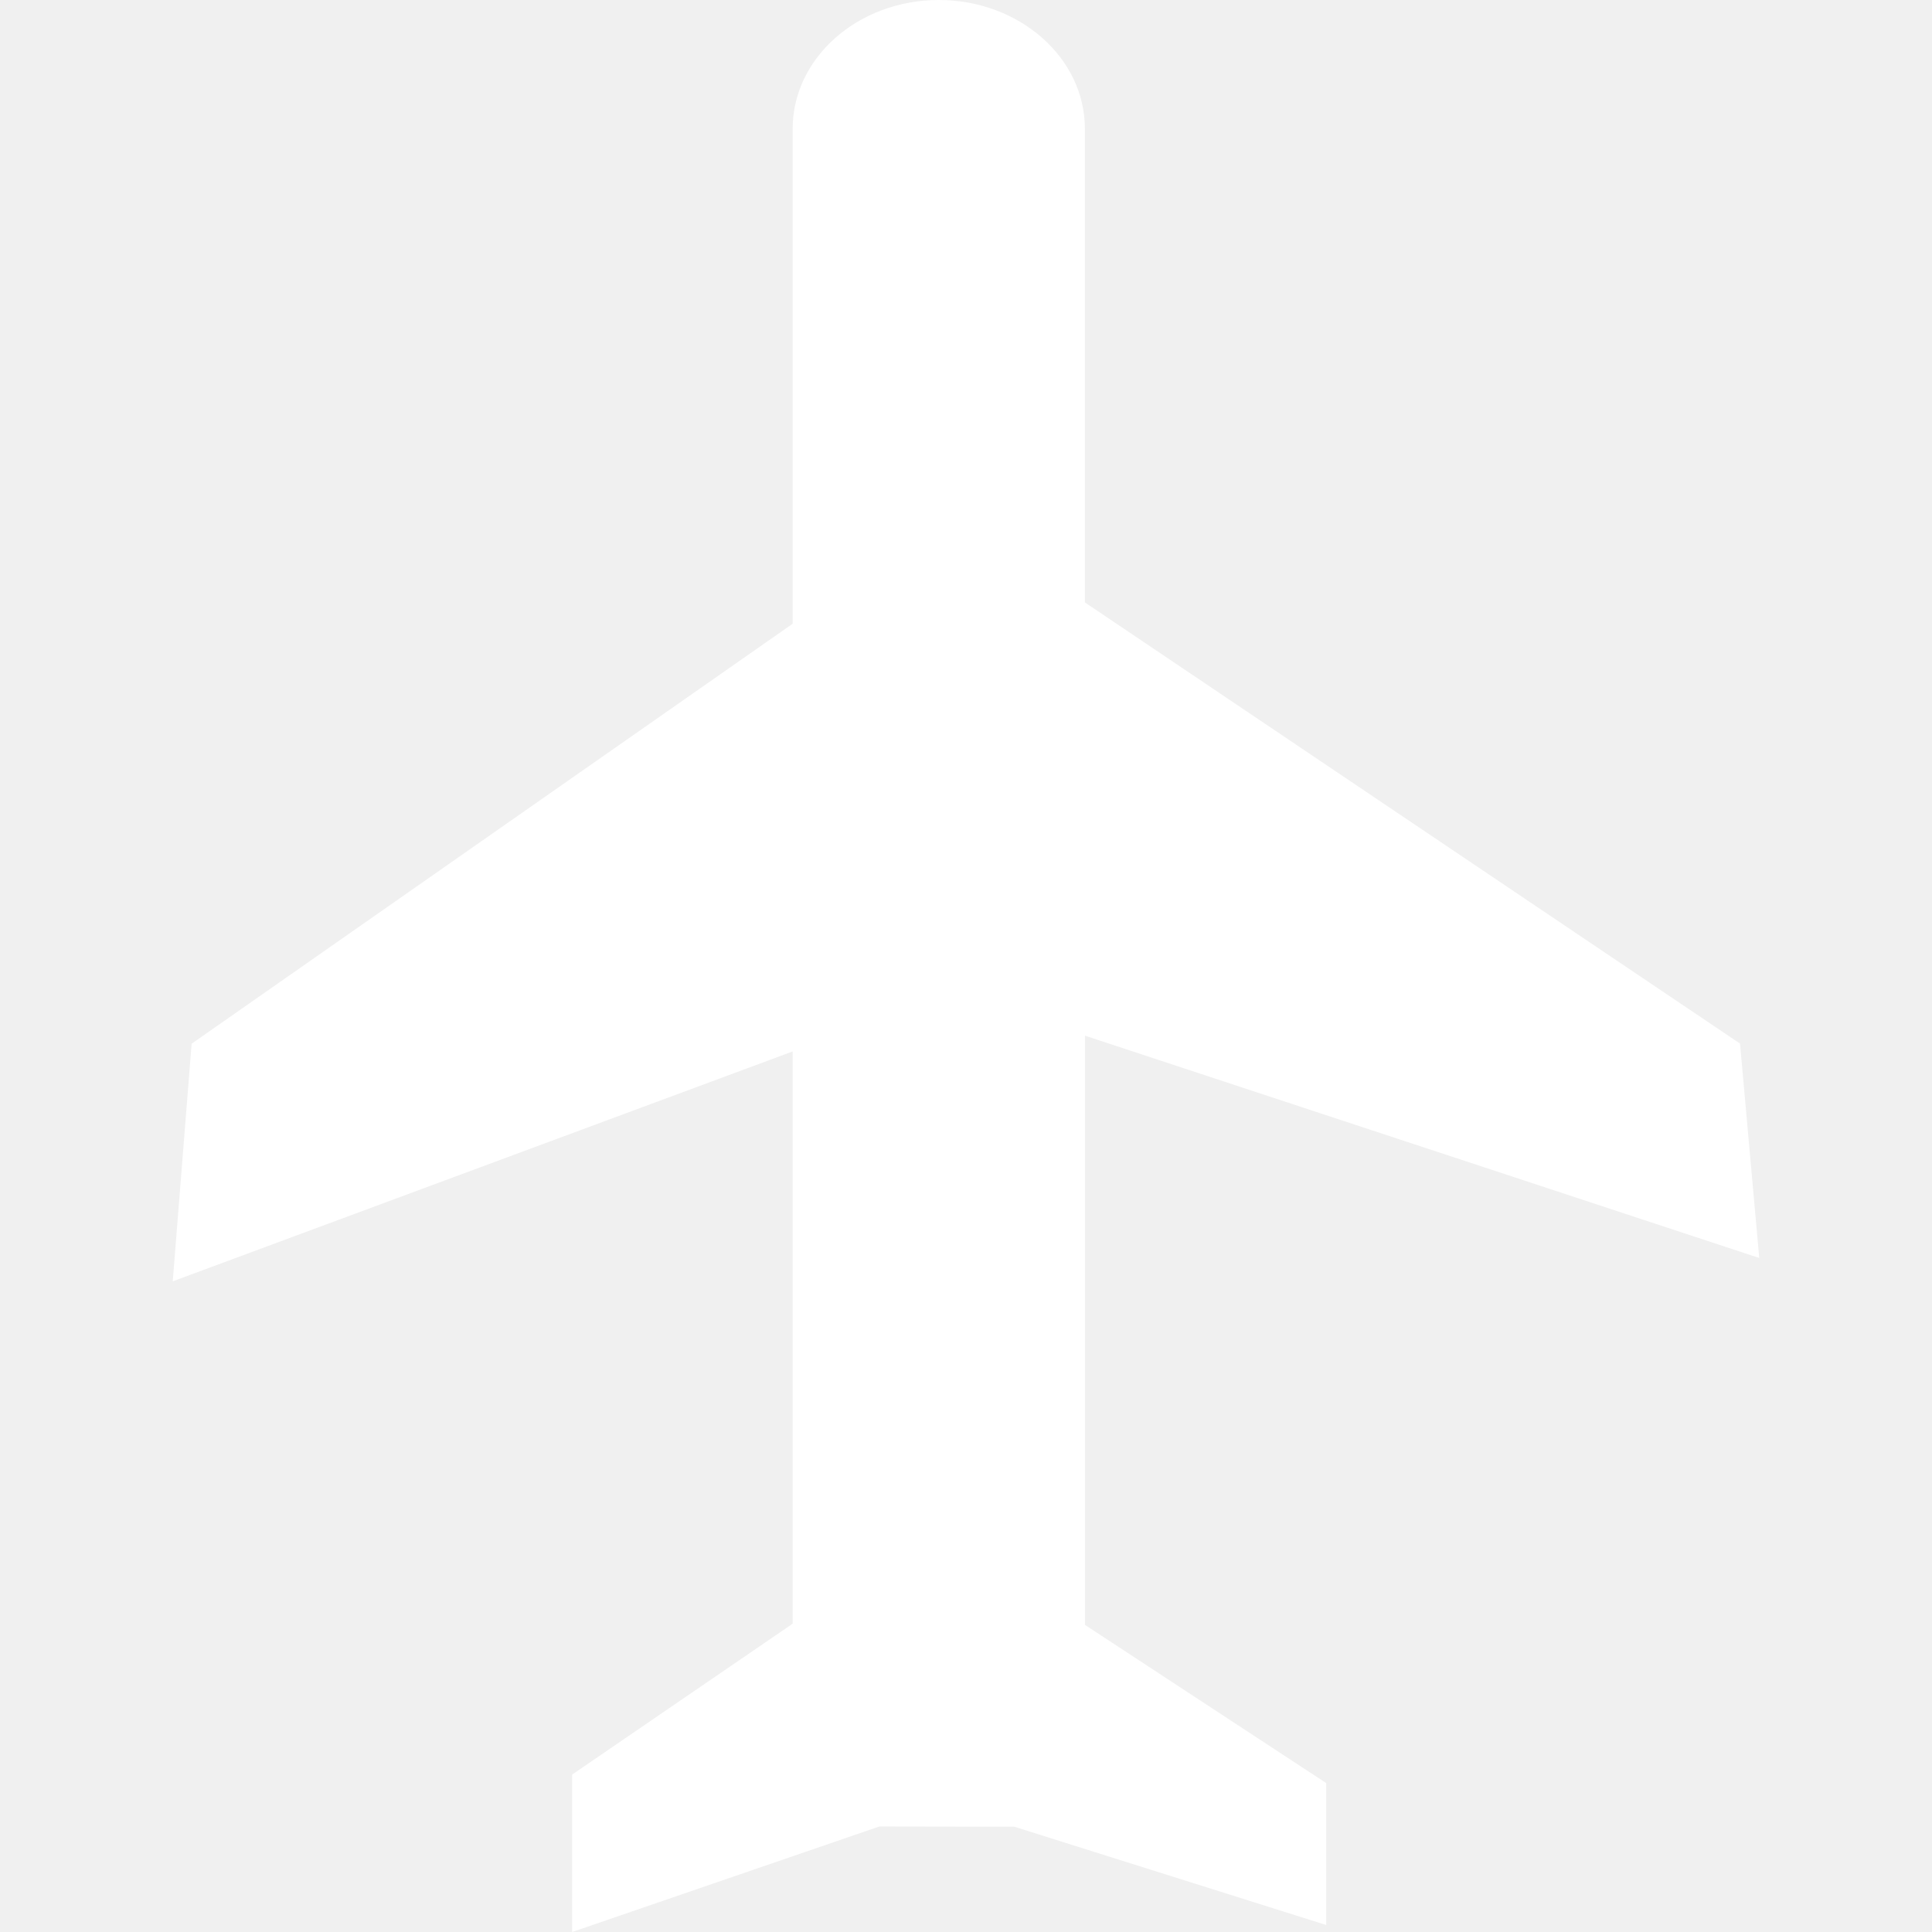
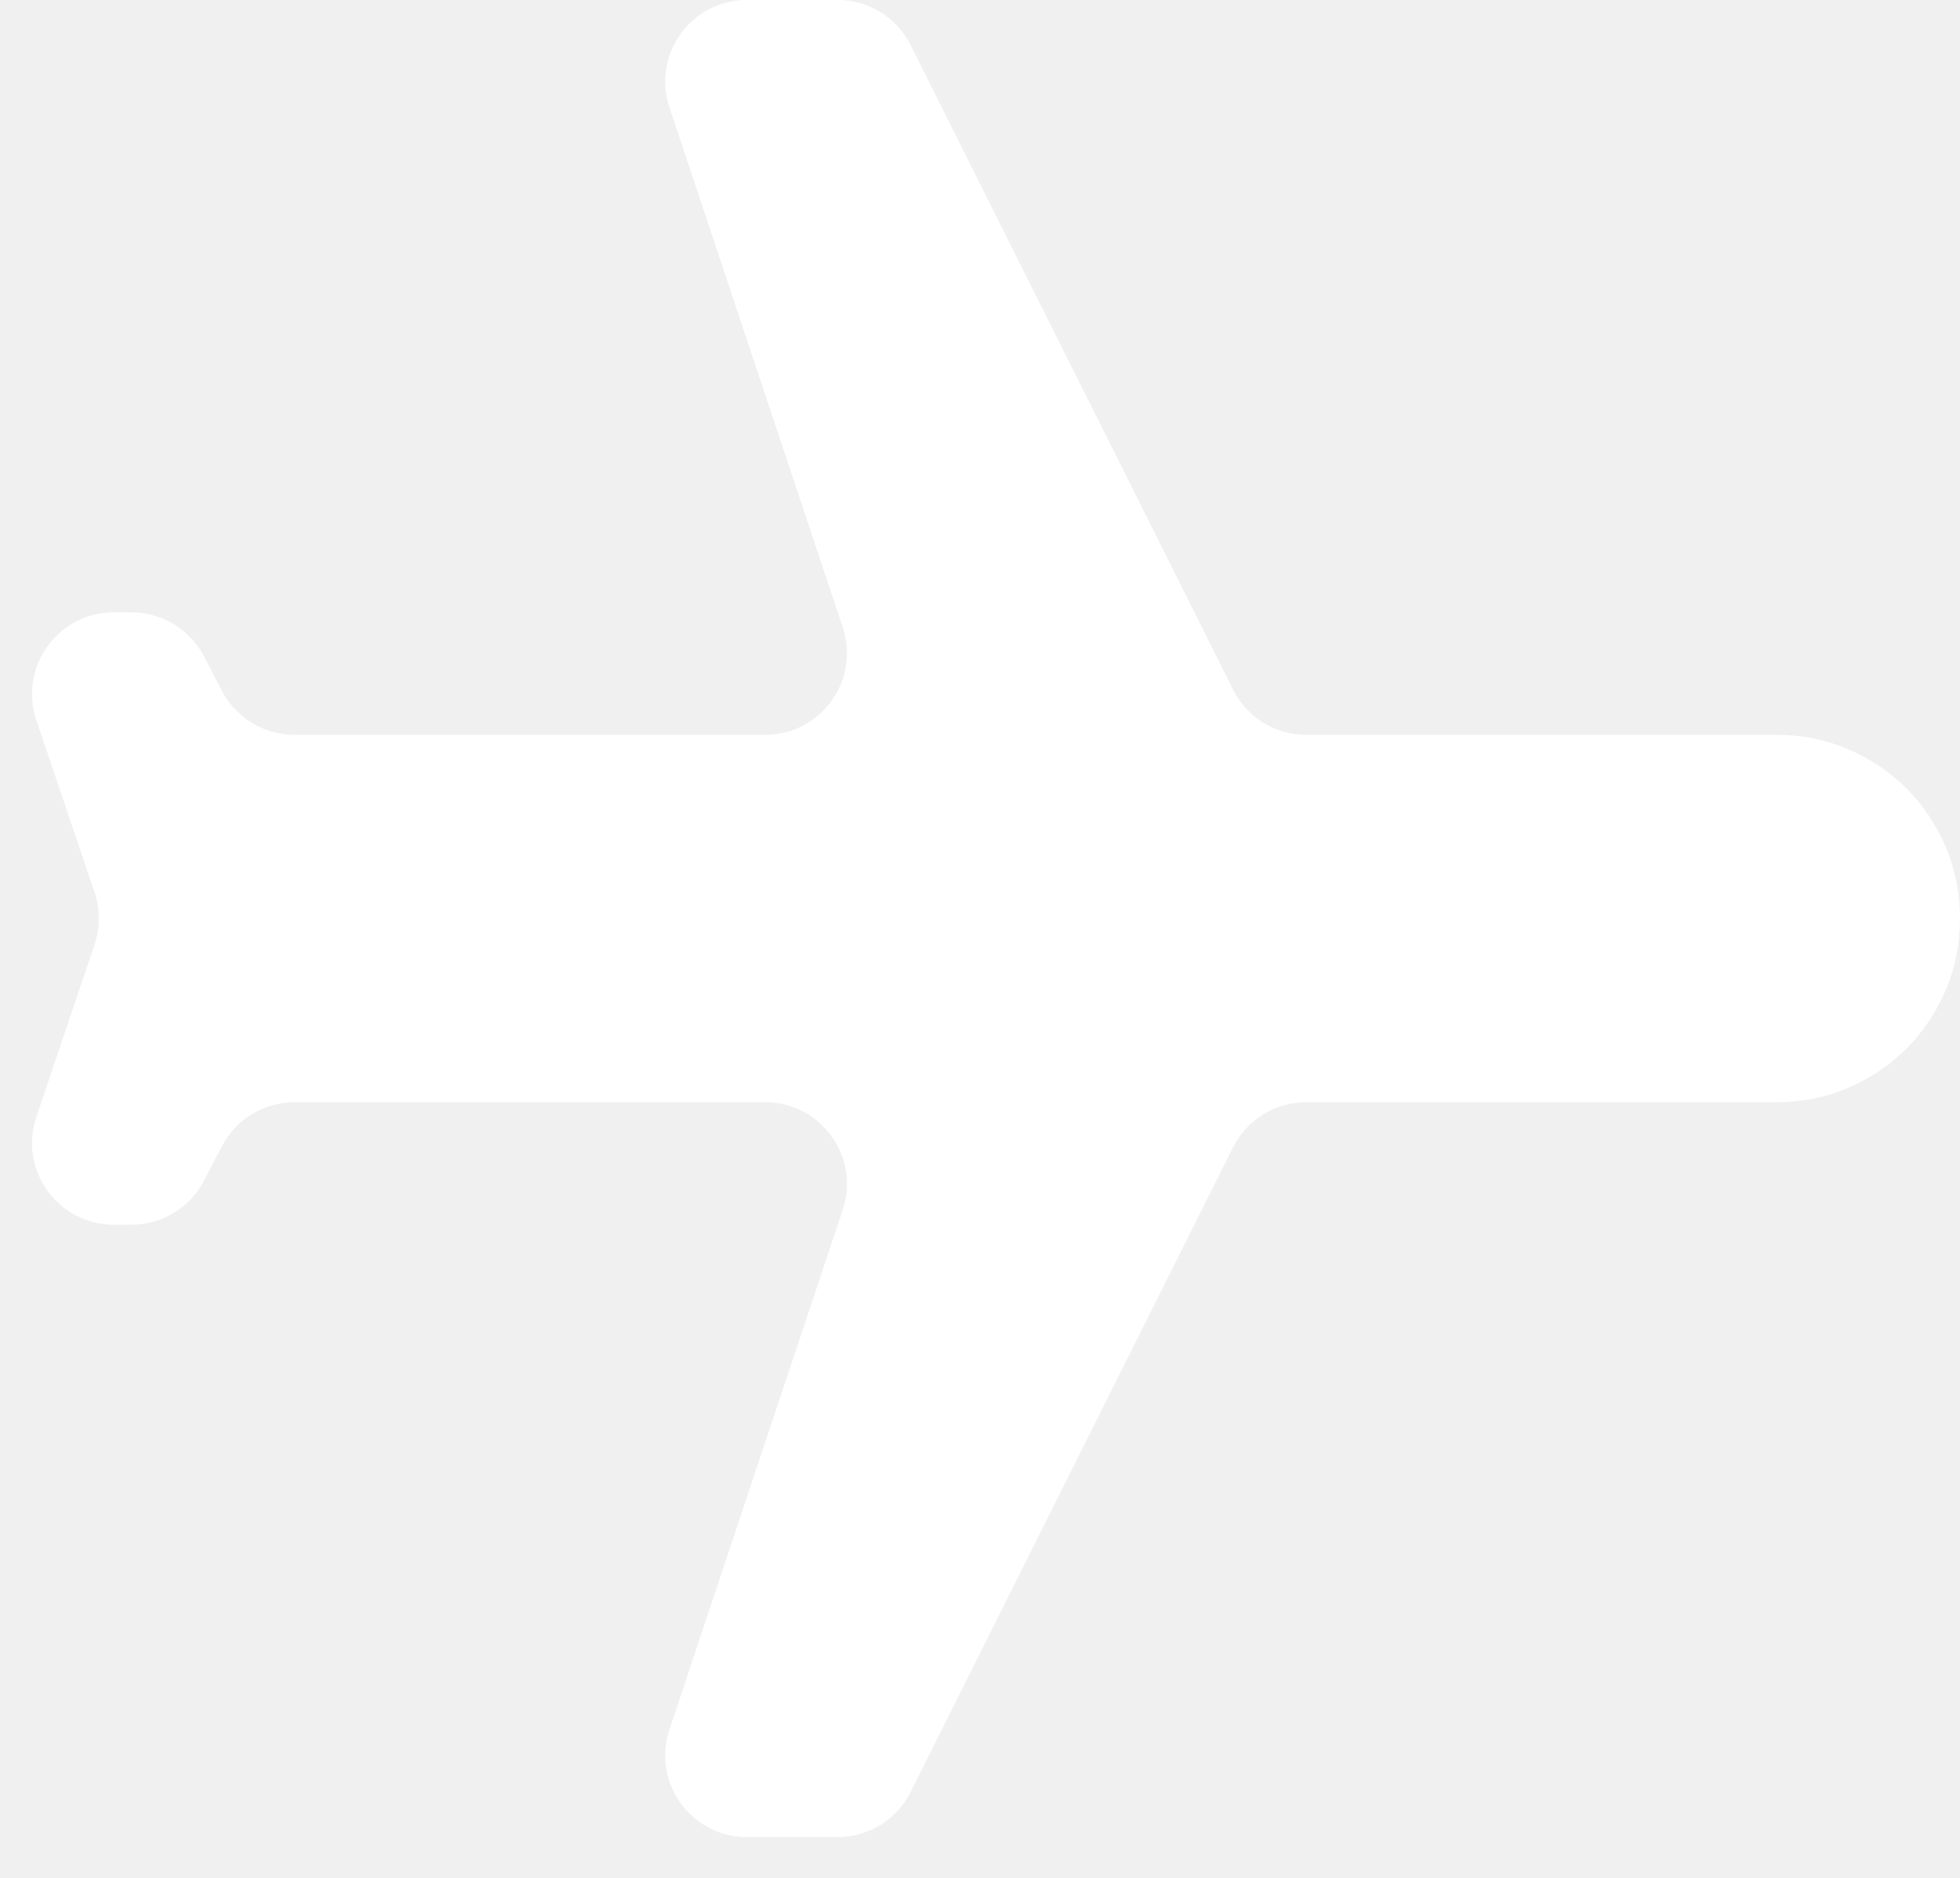
- <svg xmlns="http://www.w3.org/2000/svg" version="1.1" id="Capa_1" x="0px" y="0px" viewBox="0 0 347.678 347.678" style="enable-background:new 0 0 347.678 347.678;" xml:space="preserve">
-   <g>
-     <g>
-       <g>
-         <path d="M195.234,186.377l1.08,0.349l120.276,39.655l-3.459-38.581l-117.897-79.389V23.17c0-12.778-11.797-23.17-26.289-23.17 c-14.505,0-26.301,10.392-26.301,23.17v89.084l-0.354,0.24l-107.804,75.33l-3.399,42.761l111.566-41.373v102.945l-0.357,0.276 l-39.334,26.913v28.331l55.277-18.987l24.302,0.042l56.127,17.685v-25.532l-43.421-28.476V186.377H195.234z" fill="#000000" style="fill: rgb(255, 255, 255);" />
-       </g>
-     </g>
-   </g>
+ <svg xmlns="http://www.w3.org/2000/svg" width="24" height="23" viewBox="0 0 24 23" fill="none">
+   <path d="M21.75 9C22.062 9 22.355 9.059 22.629 9.176C22.902 9.293 23.141 9.453 23.344 9.656C23.547 9.859 23.707 10.098 23.824 10.371C23.941 10.645 24 10.938 24 11.25C24 11.562 23.941 11.855 23.824 12.129C23.707 12.402 23.547 12.641 23.344 12.844C23.141 13.047 22.902 13.207 22.629 13.324C22.355 13.441 22.062 13.5 21.75 13.5H15.993C15.614 13.5 15.268 13.714 15.099 14.053L11.151 21.947C10.982 22.286 10.636 22.5 10.257 22.5H9.145C8.463 22.5 7.981 21.831 8.197 21.184L10.319 14.816C10.535 14.169 10.053 13.5 9.37 13.5H3.605C3.233 13.5 2.892 13.707 2.719 14.036L2.496 14.464C2.323 14.793 1.982 15 1.61 15H1.393C0.709 15 0.227 14.328 0.445 13.68L1.158 11.57C1.228 11.362 1.228 11.138 1.158 10.93L0.445 8.82C0.227 8.172 0.709 7.5 1.393 7.5H1.61C1.982 7.5 2.323 7.707 2.496 8.036L2.719 8.464C2.892 8.793 3.233 9 3.605 9H9.37C10.053 9 10.535 8.331 10.319 7.684L8.197 1.316C7.981 0.669 8.463 0 9.145 0H10.257C10.636 0 10.982 0.214 11.151 0.553L15.099 8.447C15.268 8.786 15.614 9 15.993 9H21.75Z" fill="white" />
</svg>
